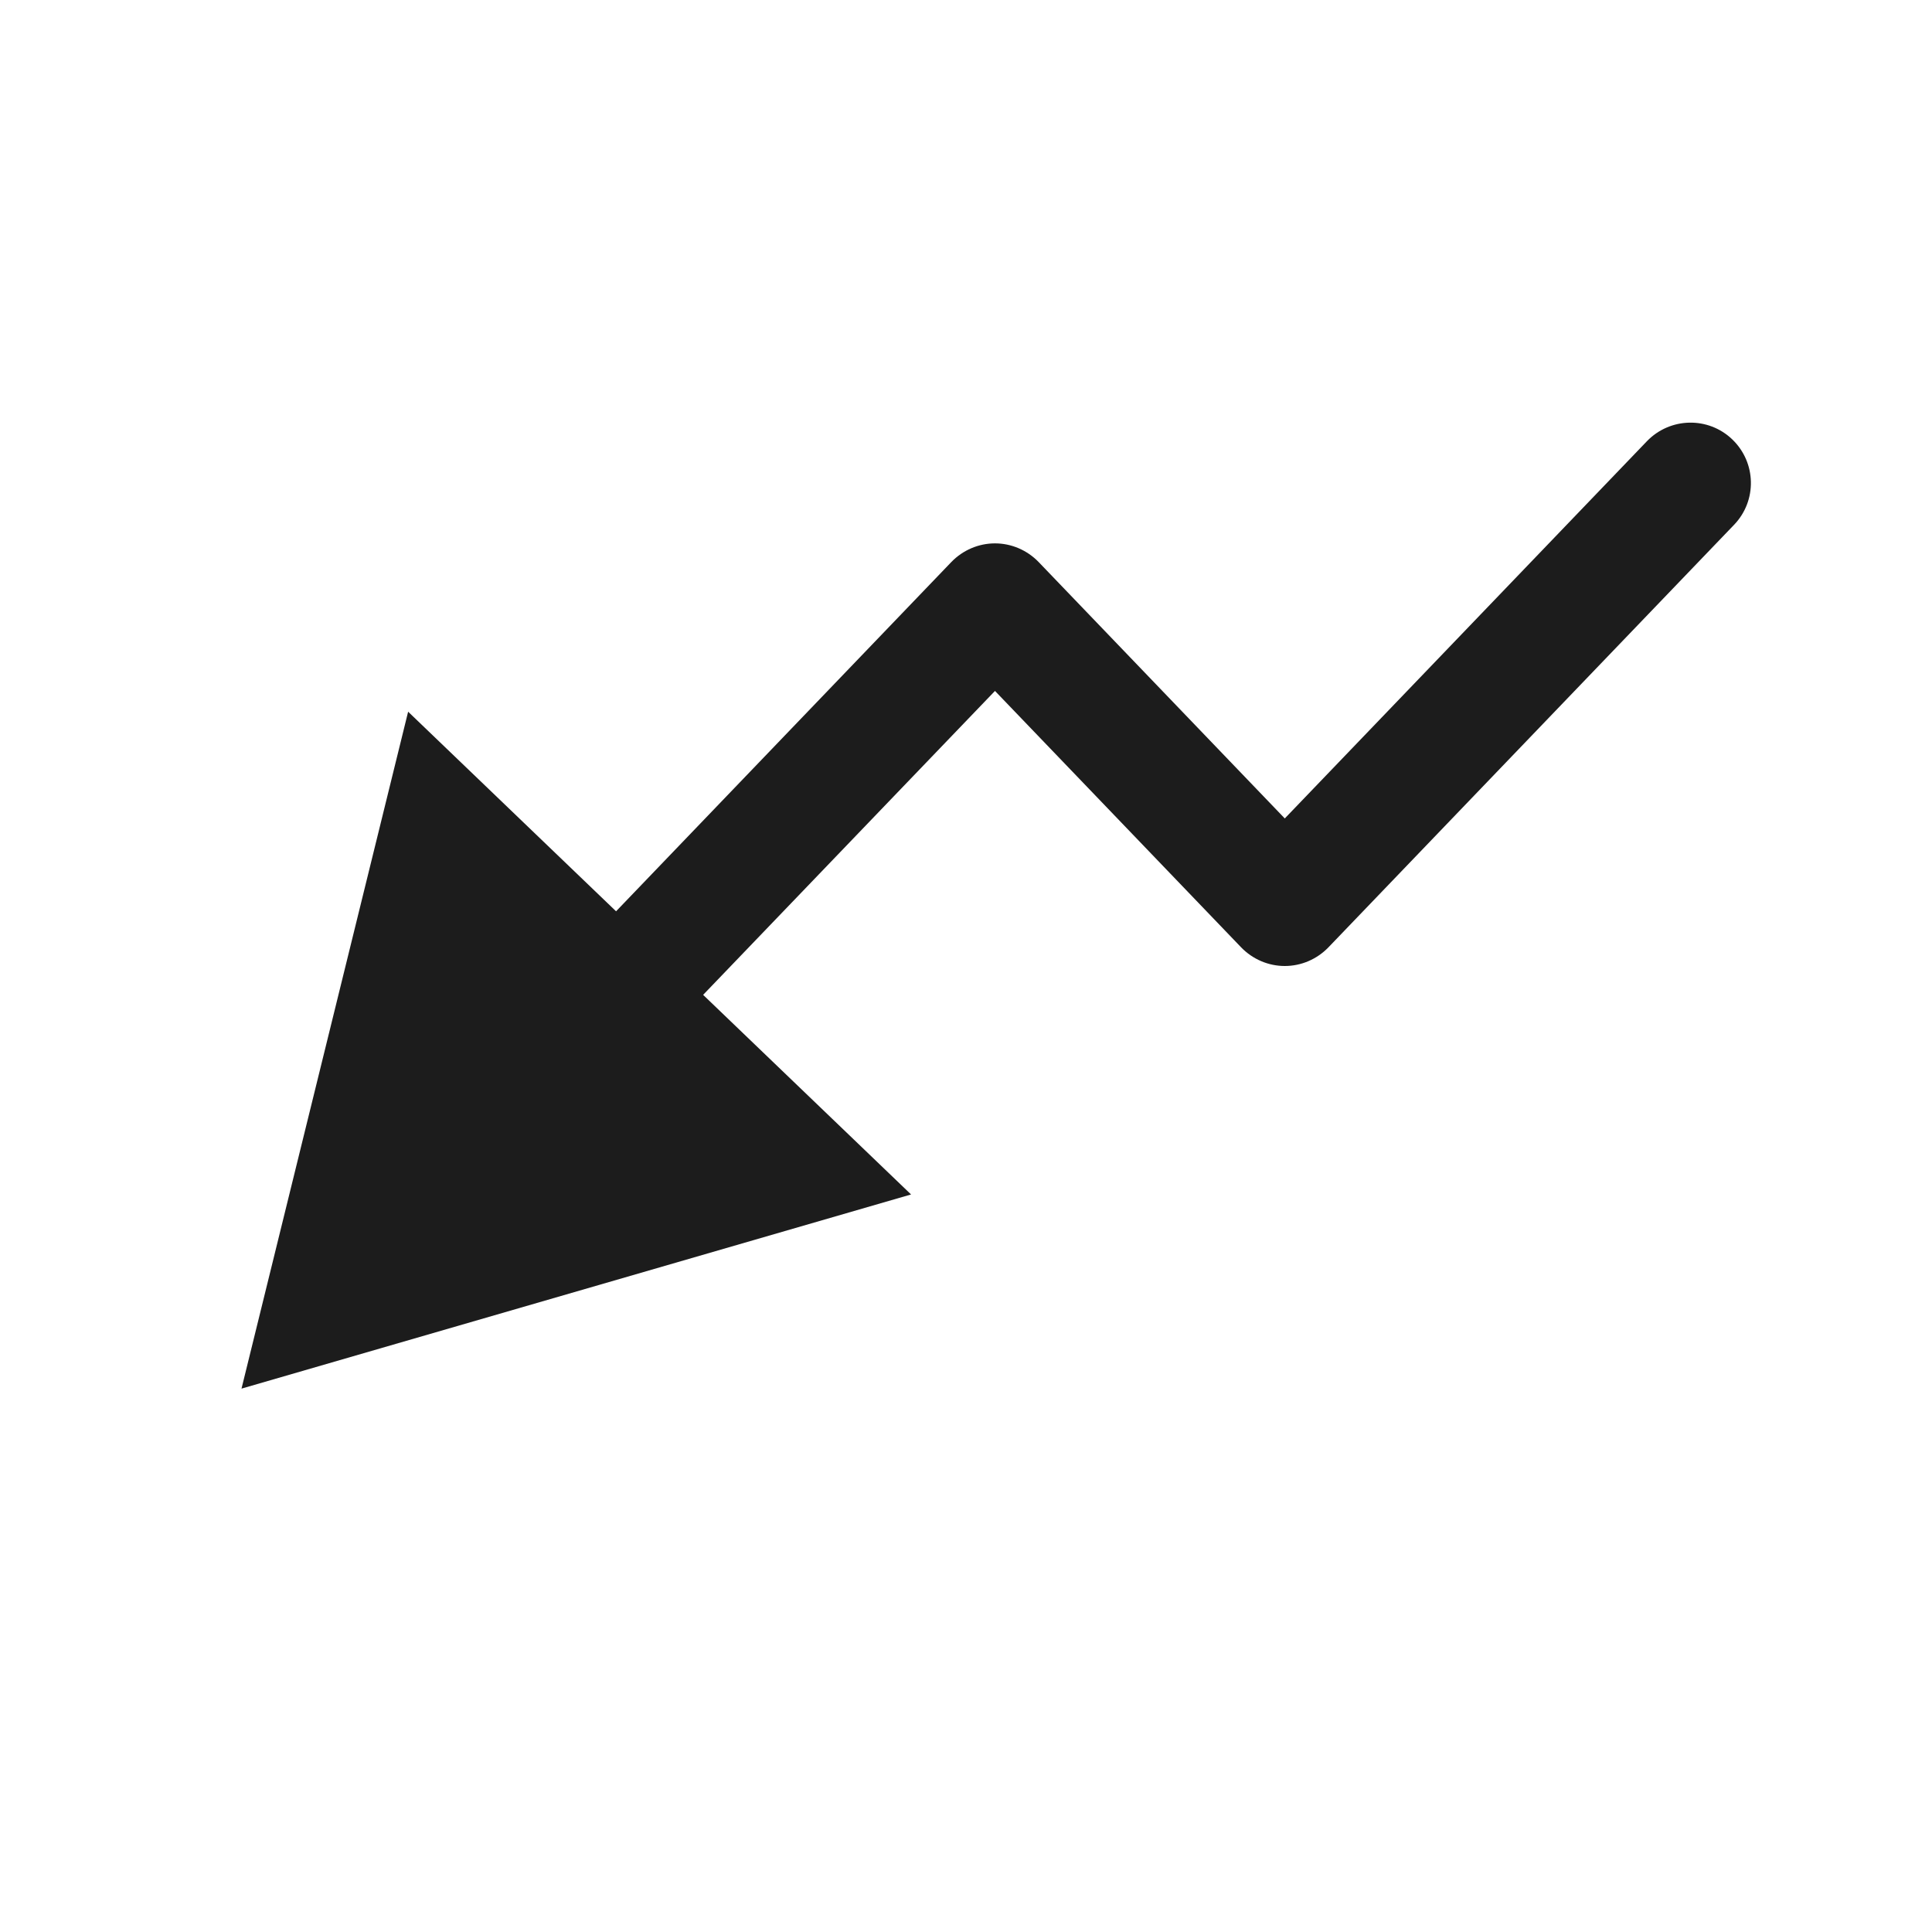
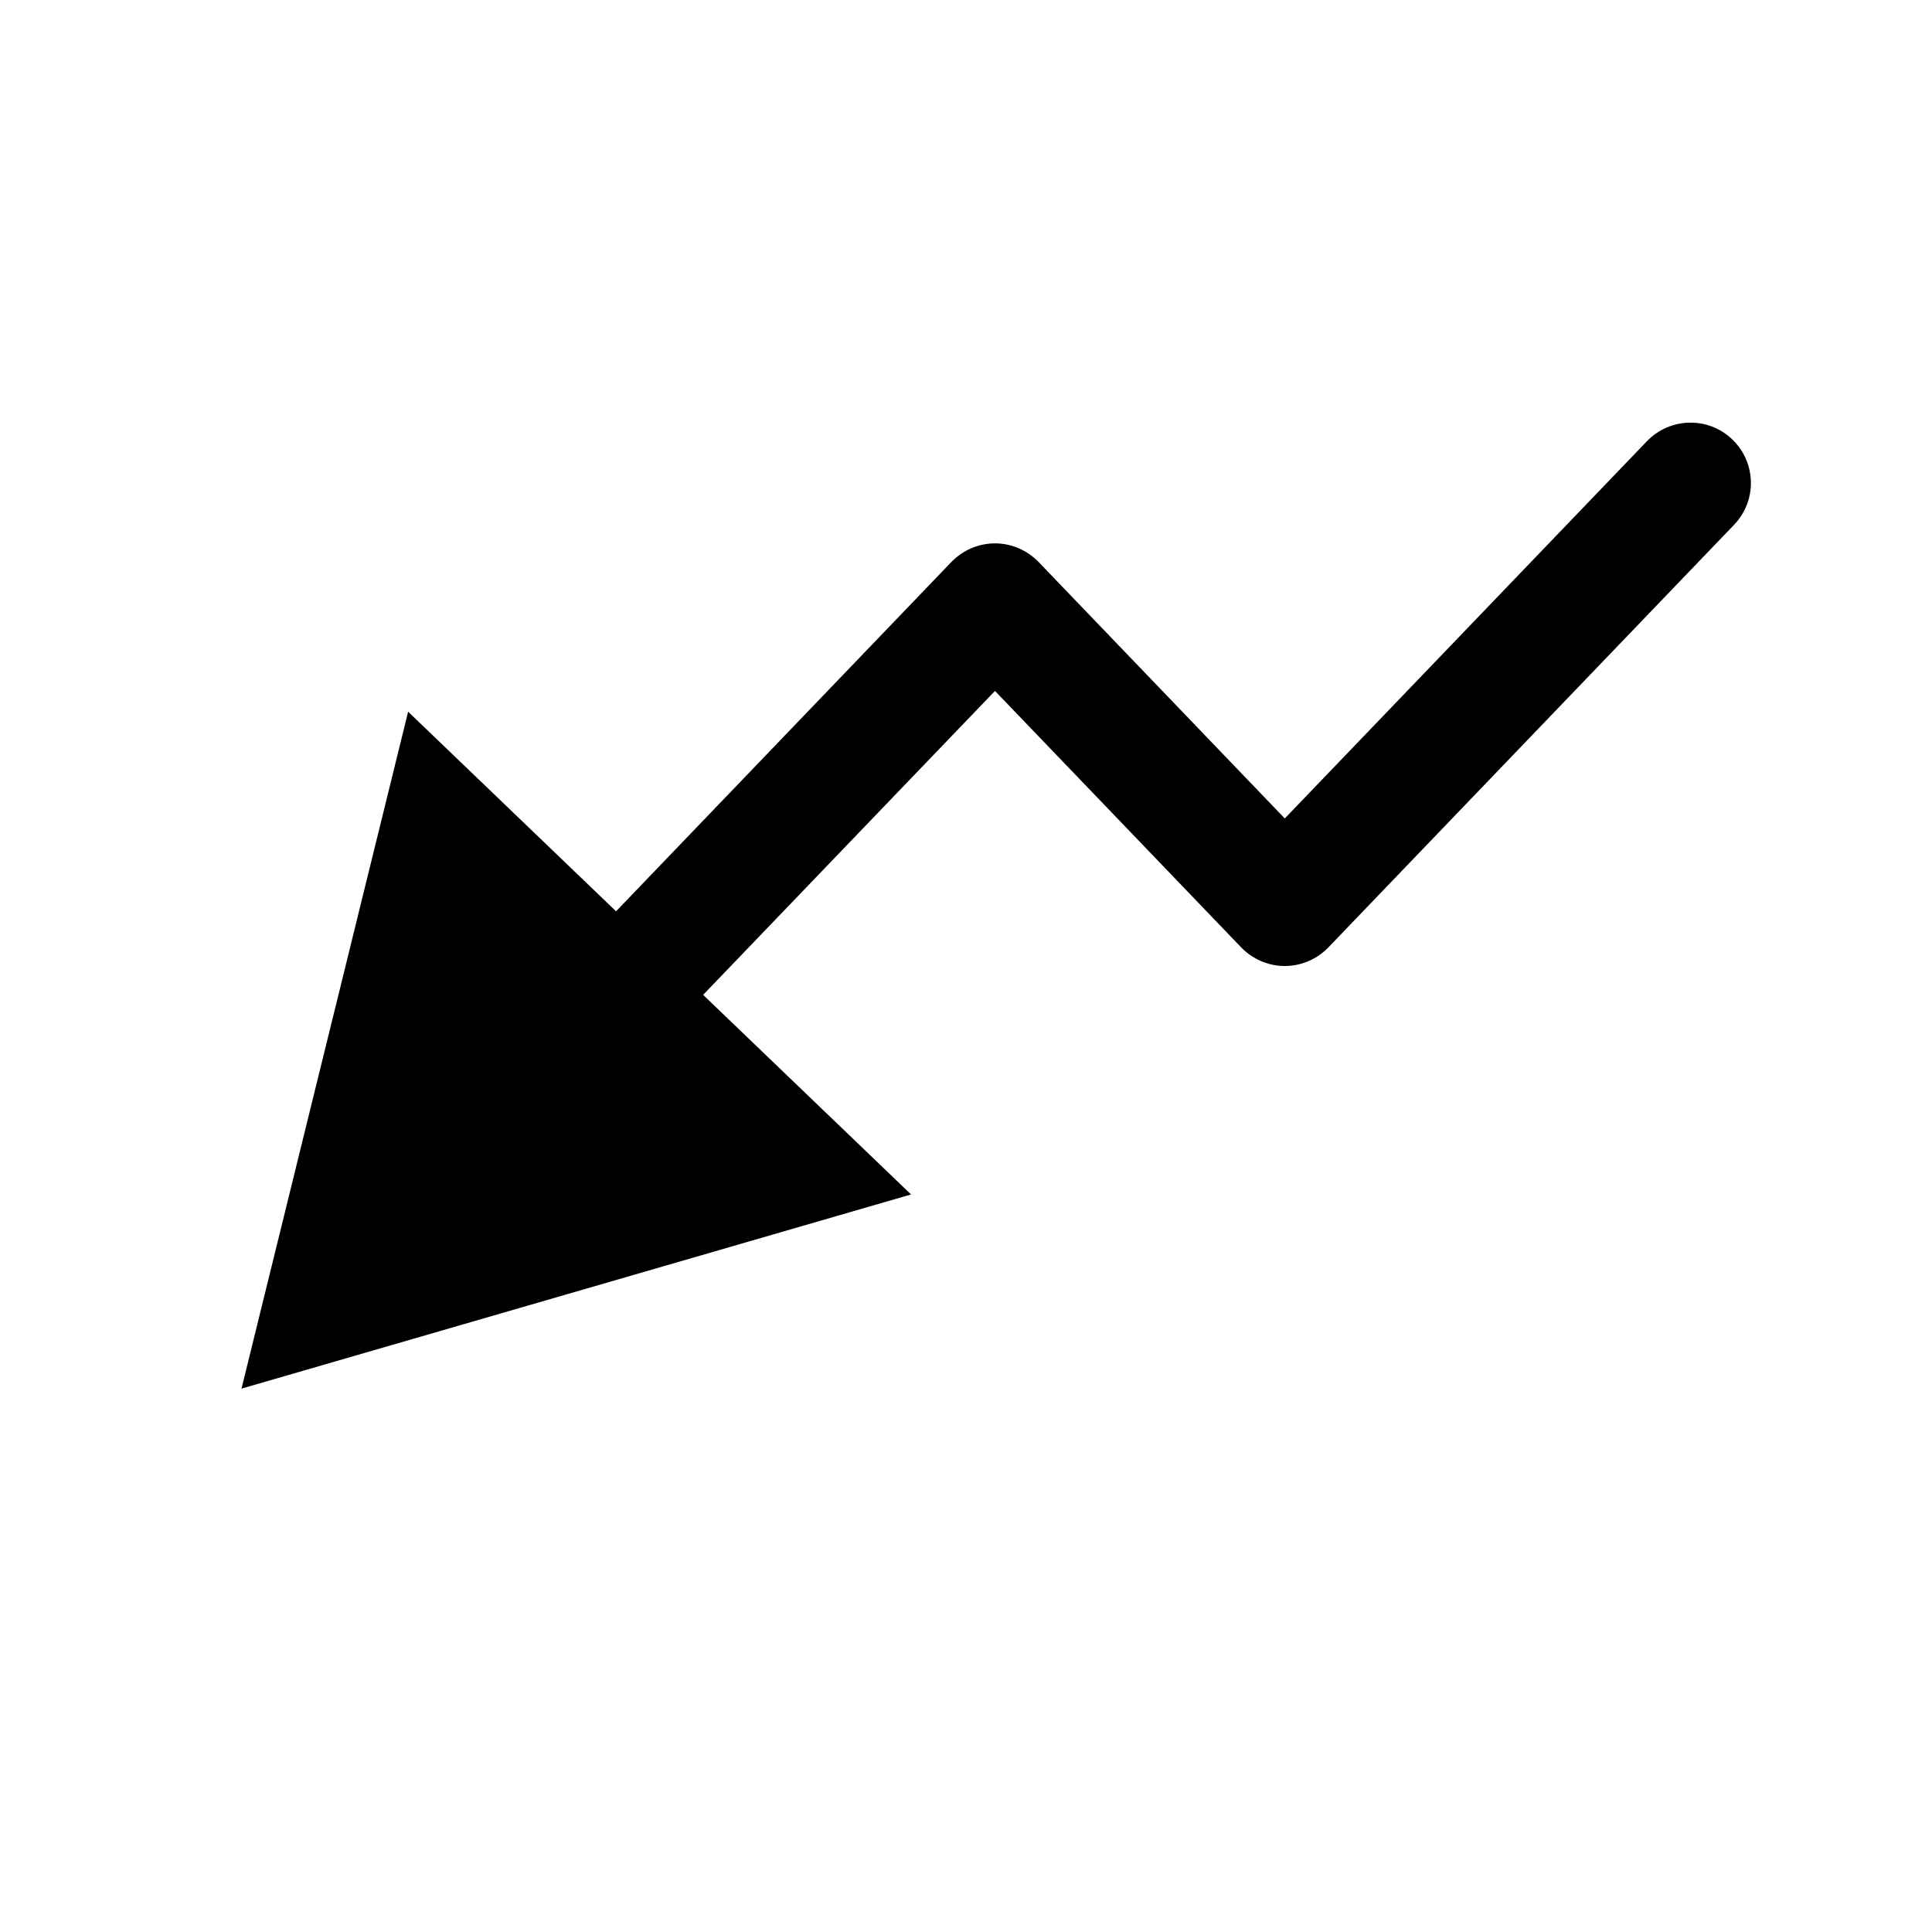
<svg xmlns="http://www.w3.org/2000/svg" width="16" height="16" viewBox="0 0 16 16" fill="none">
-   <path fill-rule="evenodd" clip-rule="evenodd" d="M14.346 3.639C14.546 3.831 14.552 4.147 14.361 4.346L11.001 7.846C10.906 7.944 10.776 8 10.64 8C10.504 8 10.374 7.944 10.279 7.846L8.24 5.722L5.823 8.239L7.545 9.892L2 11.5L3.38 5.894L5.102 7.547L7.879 4.654C7.974 4.556 8.104 4.5 8.24 4.5C8.376 4.5 8.506 4.556 8.601 4.654L10.64 6.778L13.639 3.654C13.831 3.455 14.147 3.448 14.346 3.639Z" fill="#1C1C1C" />
+   <path fill-rule="evenodd" clip-rule="evenodd" d="M14.346 3.639C14.546 3.831 14.552 4.147 14.361 4.346L11.001 7.846C10.906 7.944 10.776 8 10.64 8C10.504 8 10.374 7.944 10.279 7.846L8.24 5.722L5.823 8.239L7.545 9.892L2 11.5L3.38 5.894L5.102 7.547L7.879 4.654C7.974 4.556 8.104 4.5 8.24 4.5C8.376 4.5 8.506 4.556 8.601 4.654L10.64 6.778L13.639 3.654C13.831 3.455 14.147 3.448 14.346 3.639Z" fill="currentColor" />
</svg>
